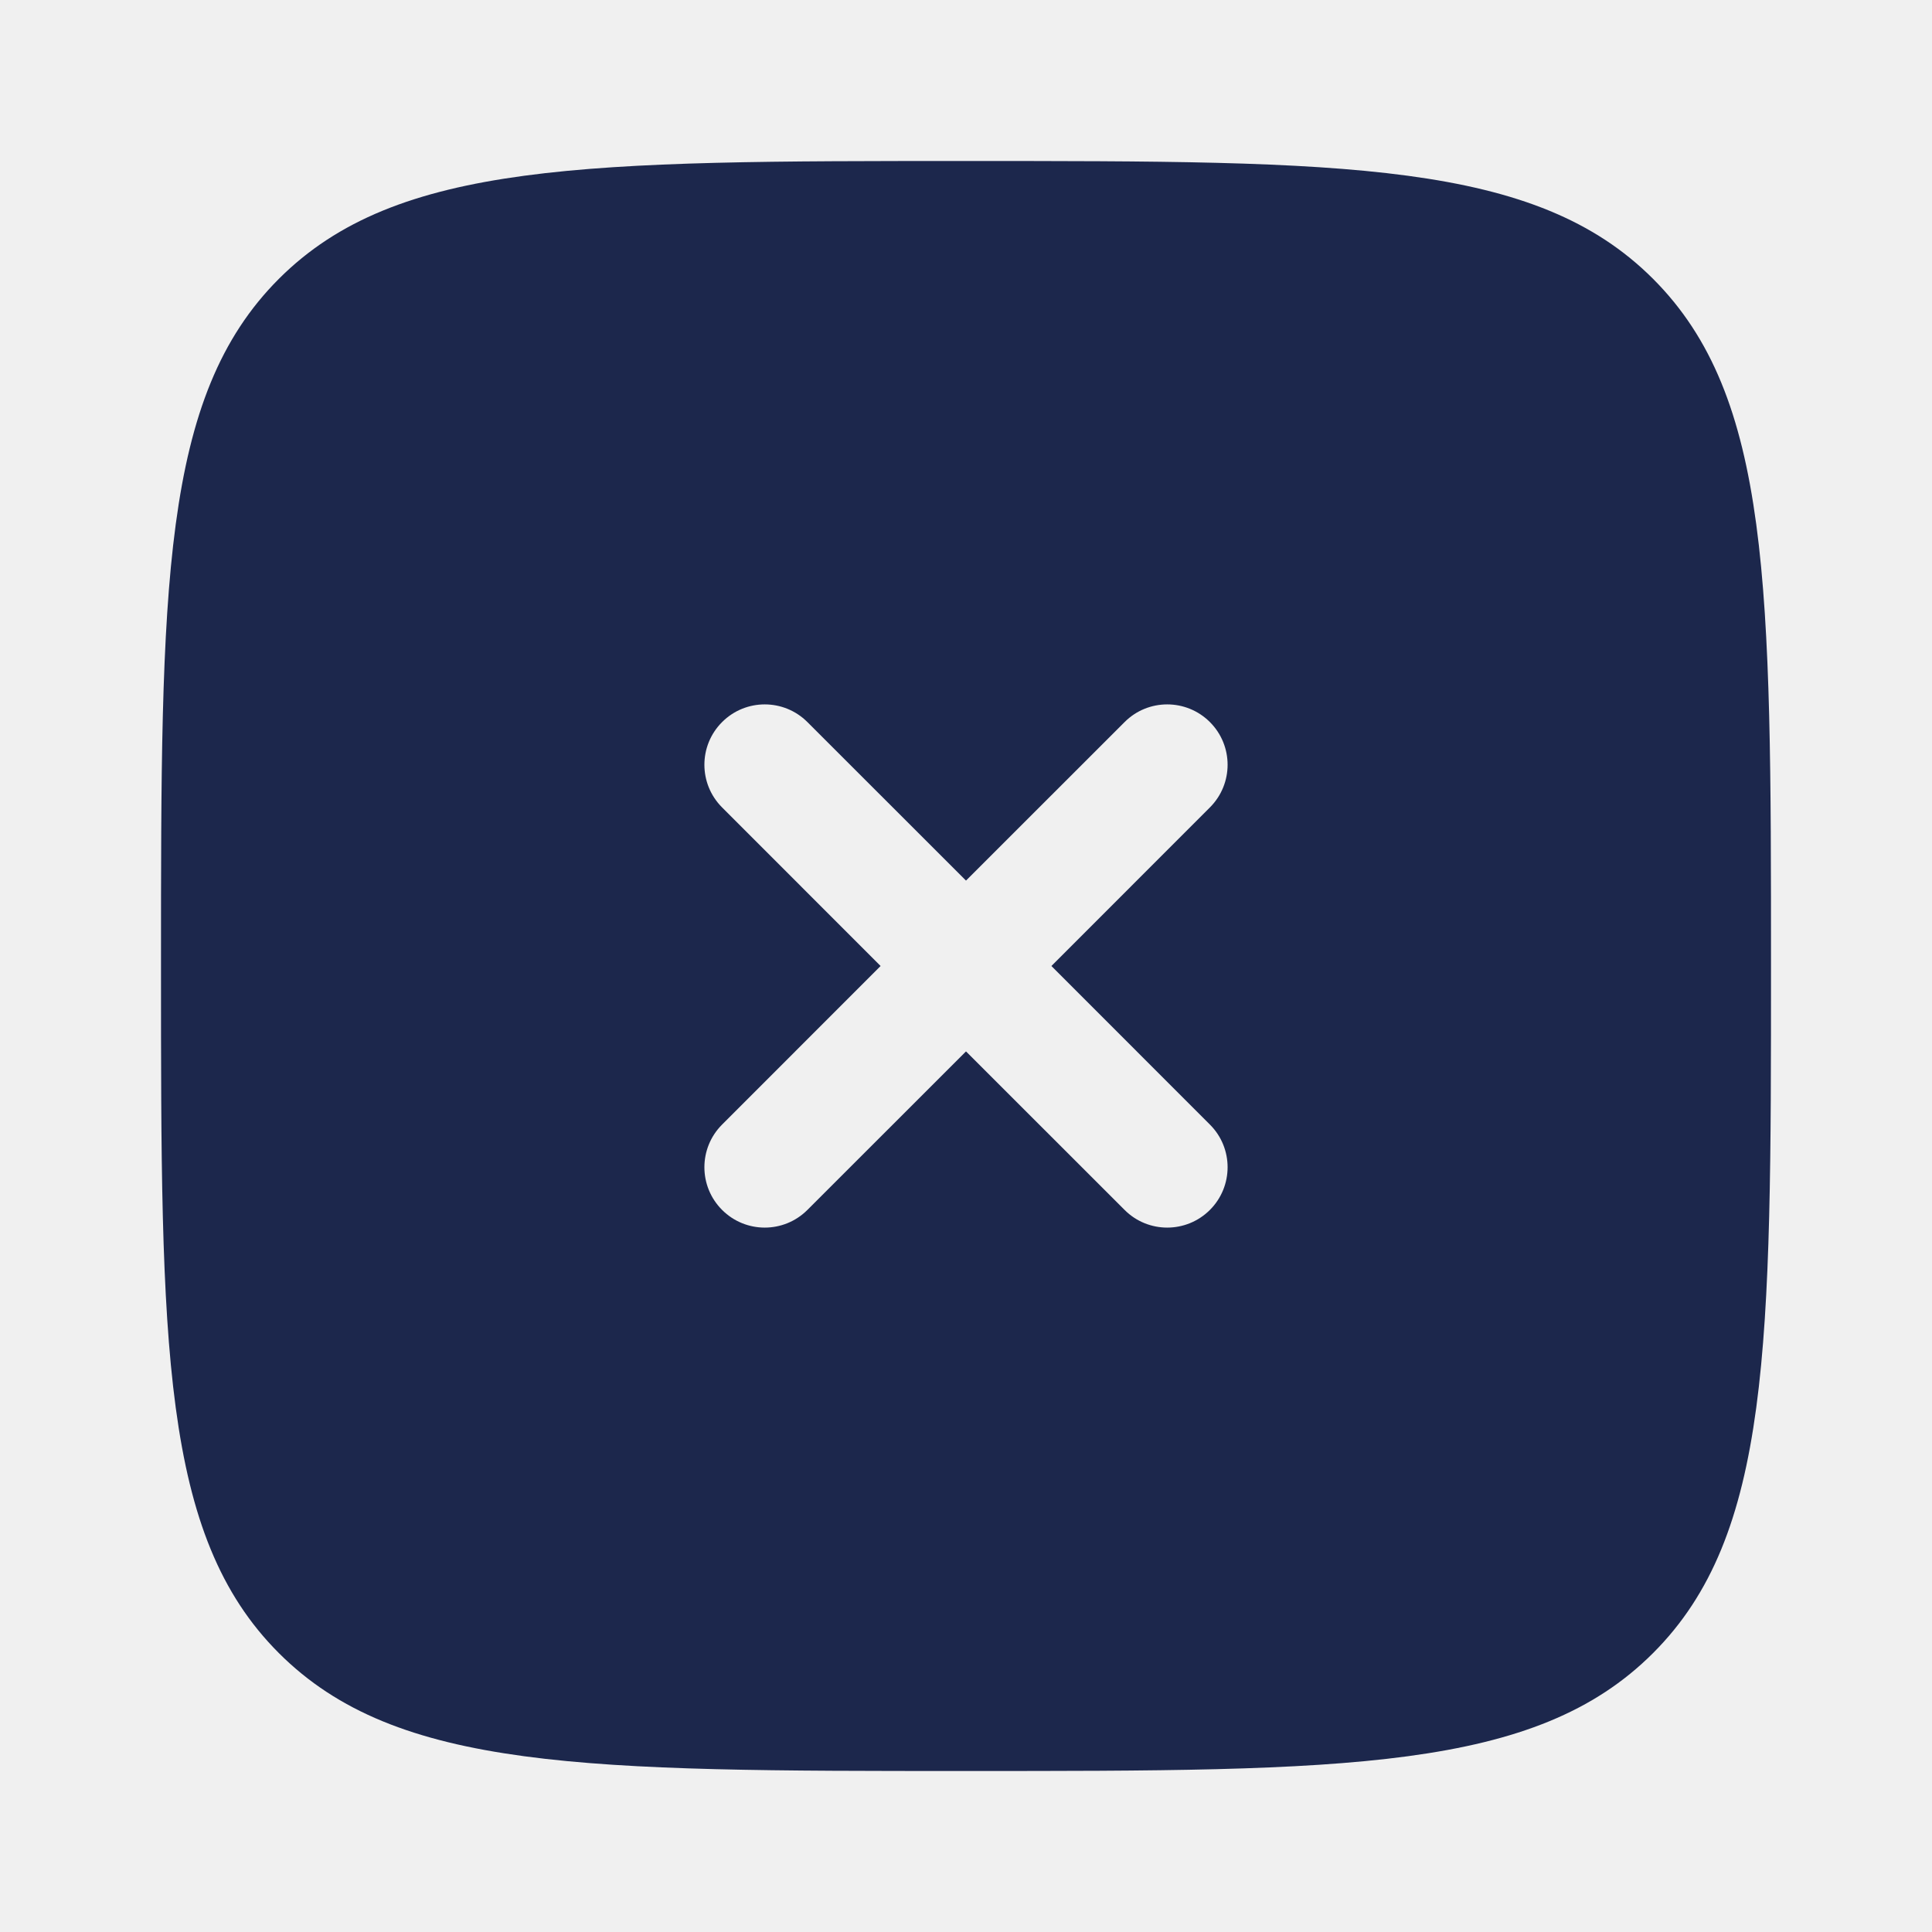
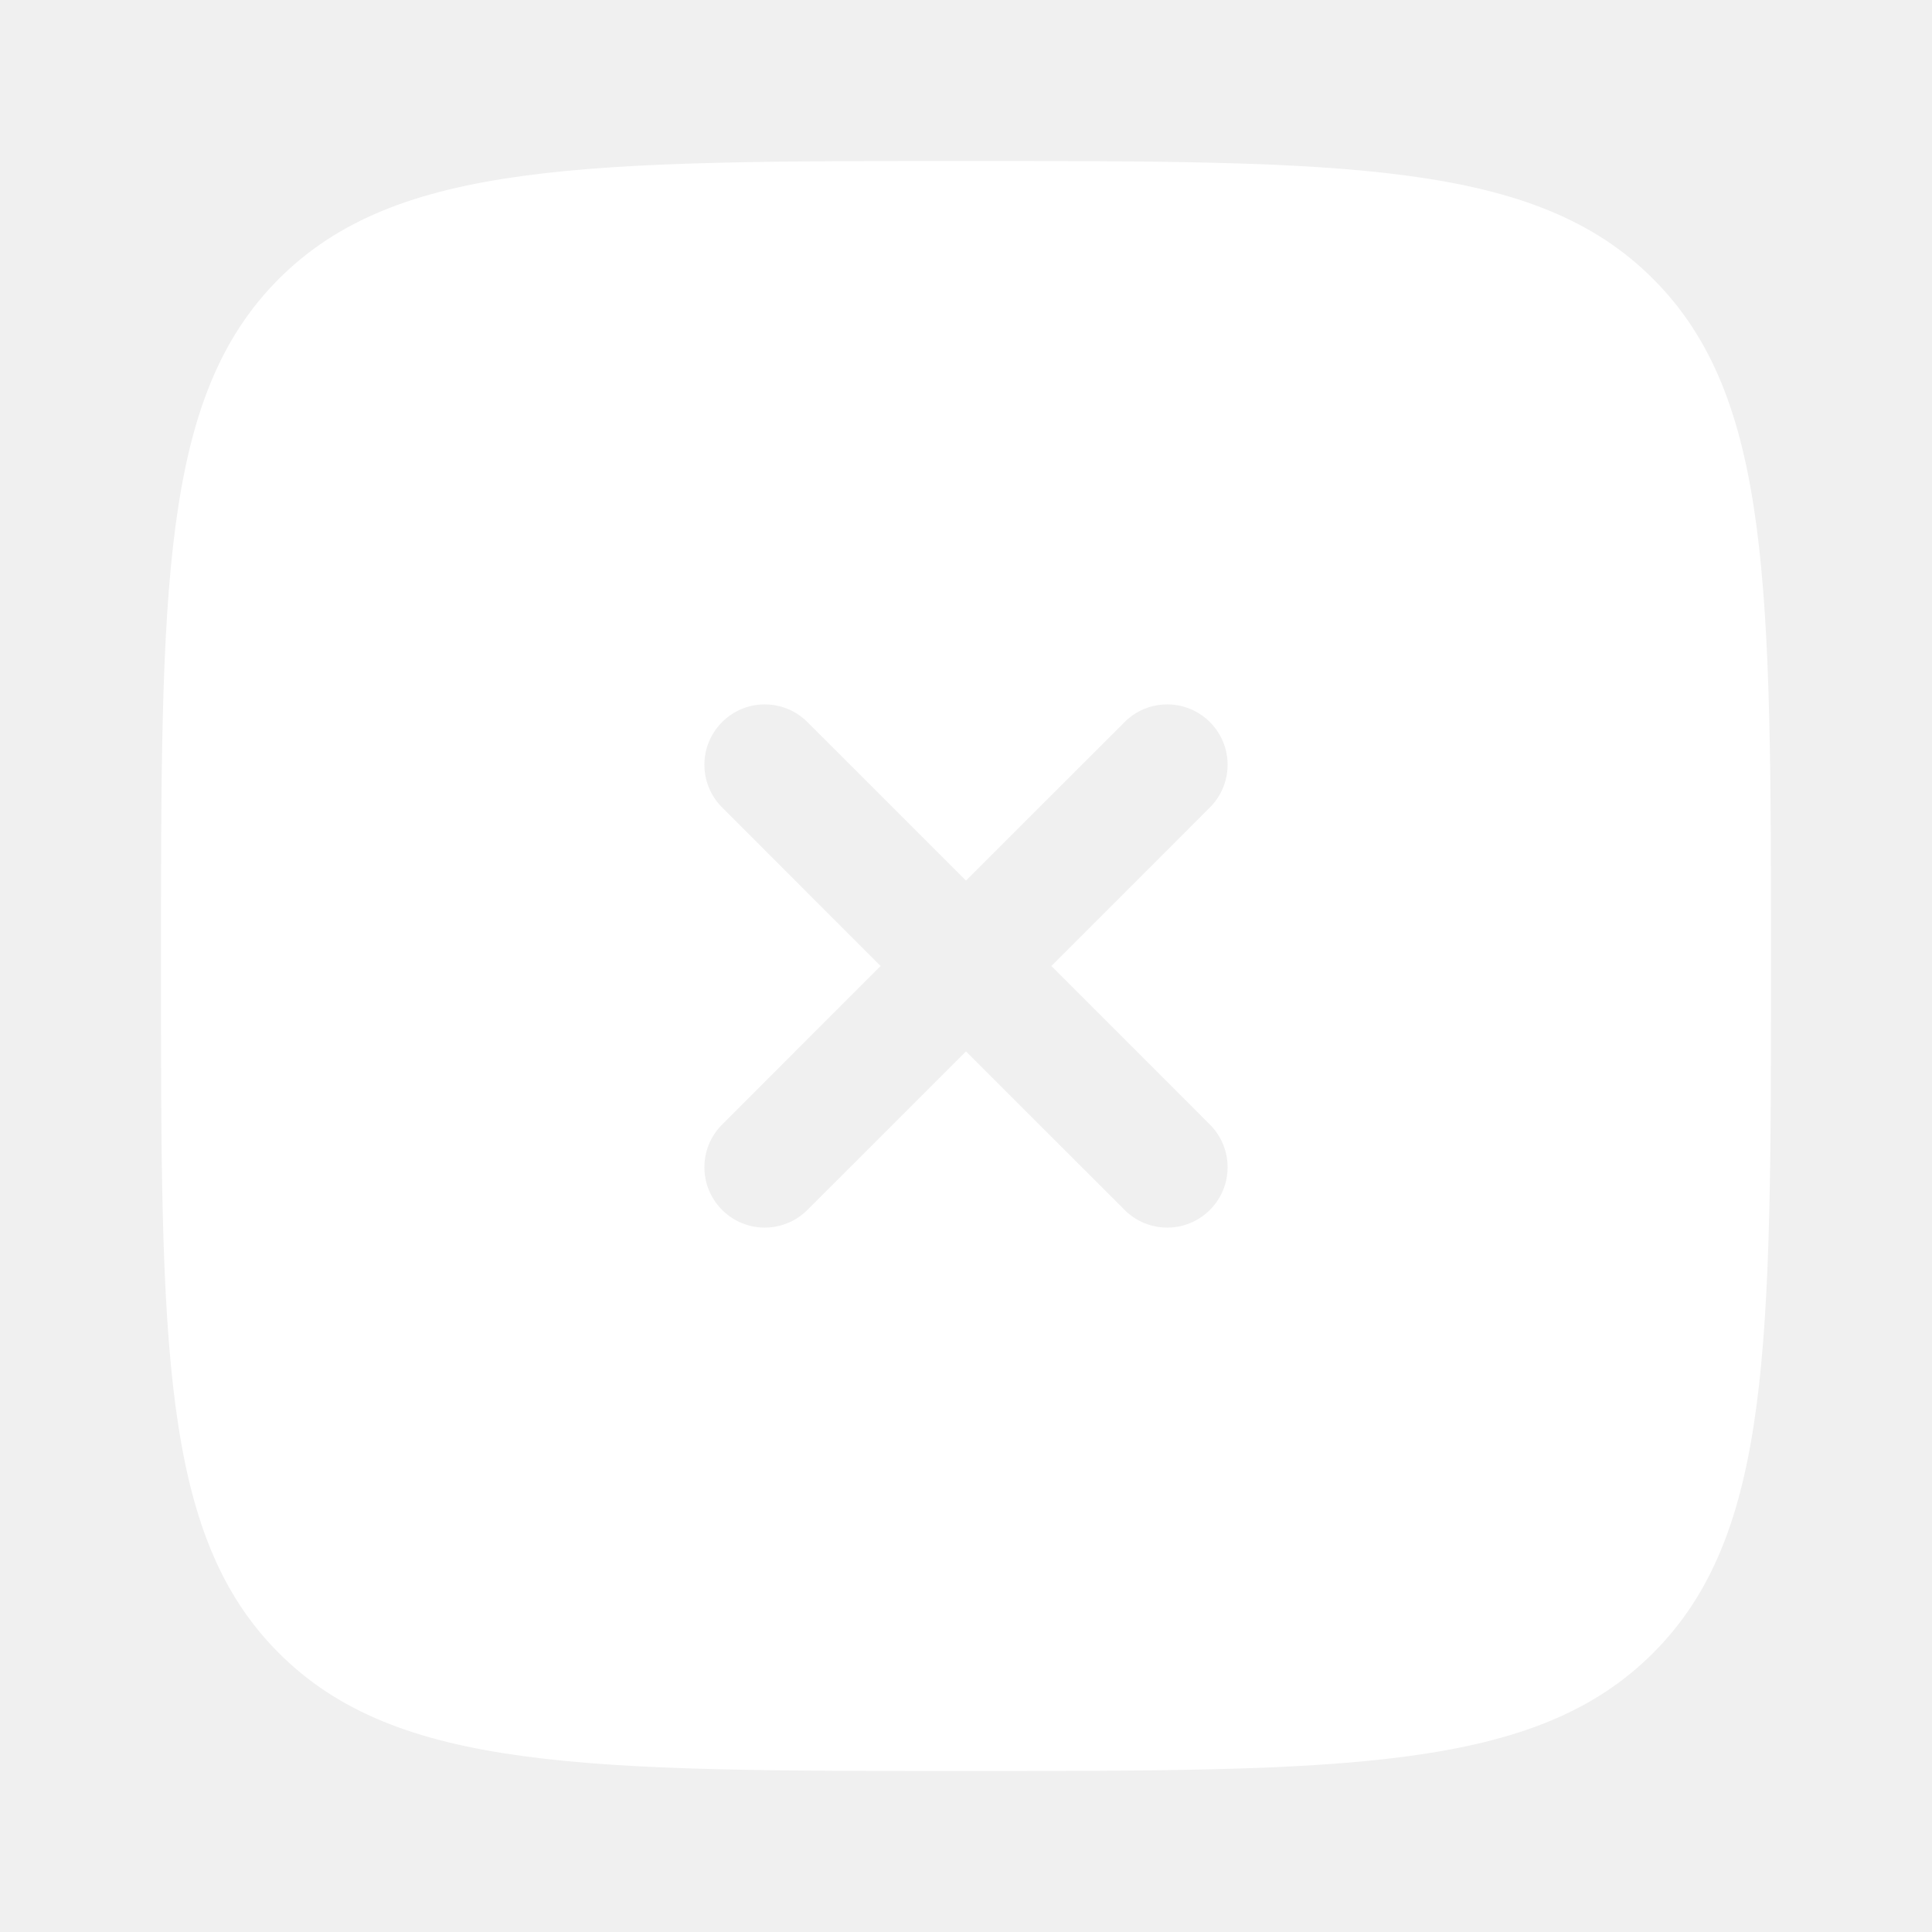
<svg xmlns="http://www.w3.org/2000/svg" width="800px" height="800px" viewBox="0 0 24 24" fill="none">
-   <path fill-rule="evenodd" clip-rule="evenodd" d="M12 22C7.286 22 4.929 22 3.464 20.535C2 19.071 2 16.714 2 12C2 7.286 2 4.929 3.464 3.464C4.929 2 7.286 2 12 2C16.714 2 19.071 2 20.535 3.464C22 4.929 22 7.286 22 12C22 16.714 22 19.071 20.535 20.535C19.071 22 16.714 22 12 22ZM8.97 8.97C9.263 8.677 9.737 8.677 10.03 8.97L12 10.939L13.97 8.97C14.262 8.677 14.737 8.677 15.03 8.97C15.323 9.263 15.323 9.737 15.03 10.03L13.061 12L15.03 13.97C15.323 14.262 15.323 14.737 15.03 15.03C14.737 15.323 14.262 15.323 13.97 15.03L12 13.061L10.03 15.03C9.737 15.323 9.263 15.323 8.97 15.03C8.677 14.737 8.677 14.263 8.97 13.97L10.939 12L8.97 10.03C8.677 9.737 8.677 9.263 8.97 8.97Z" fill="#1C274C" />
+   <path fill-rule="evenodd" clip-rule="evenodd" d="M12 22C7.286 22 4.929 22 3.464 20.535C2 19.071 2 16.714 2 12C2 7.286 2 4.929 3.464 3.464C4.929 2 7.286 2 12 2C16.714 2 19.071 2 20.535 3.464C22 4.929 22 7.286 22 12C22 16.714 22 19.071 20.535 20.535C19.071 22 16.714 22 12 22ZM8.97 8.97C9.263 8.677 9.737 8.677 10.03 8.97L12 10.939L13.97 8.97C14.262 8.677 14.737 8.677 15.03 8.97C15.323 9.263 15.323 9.737 15.03 10.03L13.061 12L15.03 13.97C15.323 14.262 15.323 14.737 15.03 15.03C14.737 15.323 14.262 15.323 13.97 15.03L12 13.061L10.03 15.03C9.737 15.323 9.263 15.323 8.97 15.03C8.677 14.737 8.677 14.263 8.97 13.97L10.939 12L8.97 10.03C8.677 9.737 8.677 9.263 8.97 8.97Z" fill="#FFFFFF" />
</svg>
